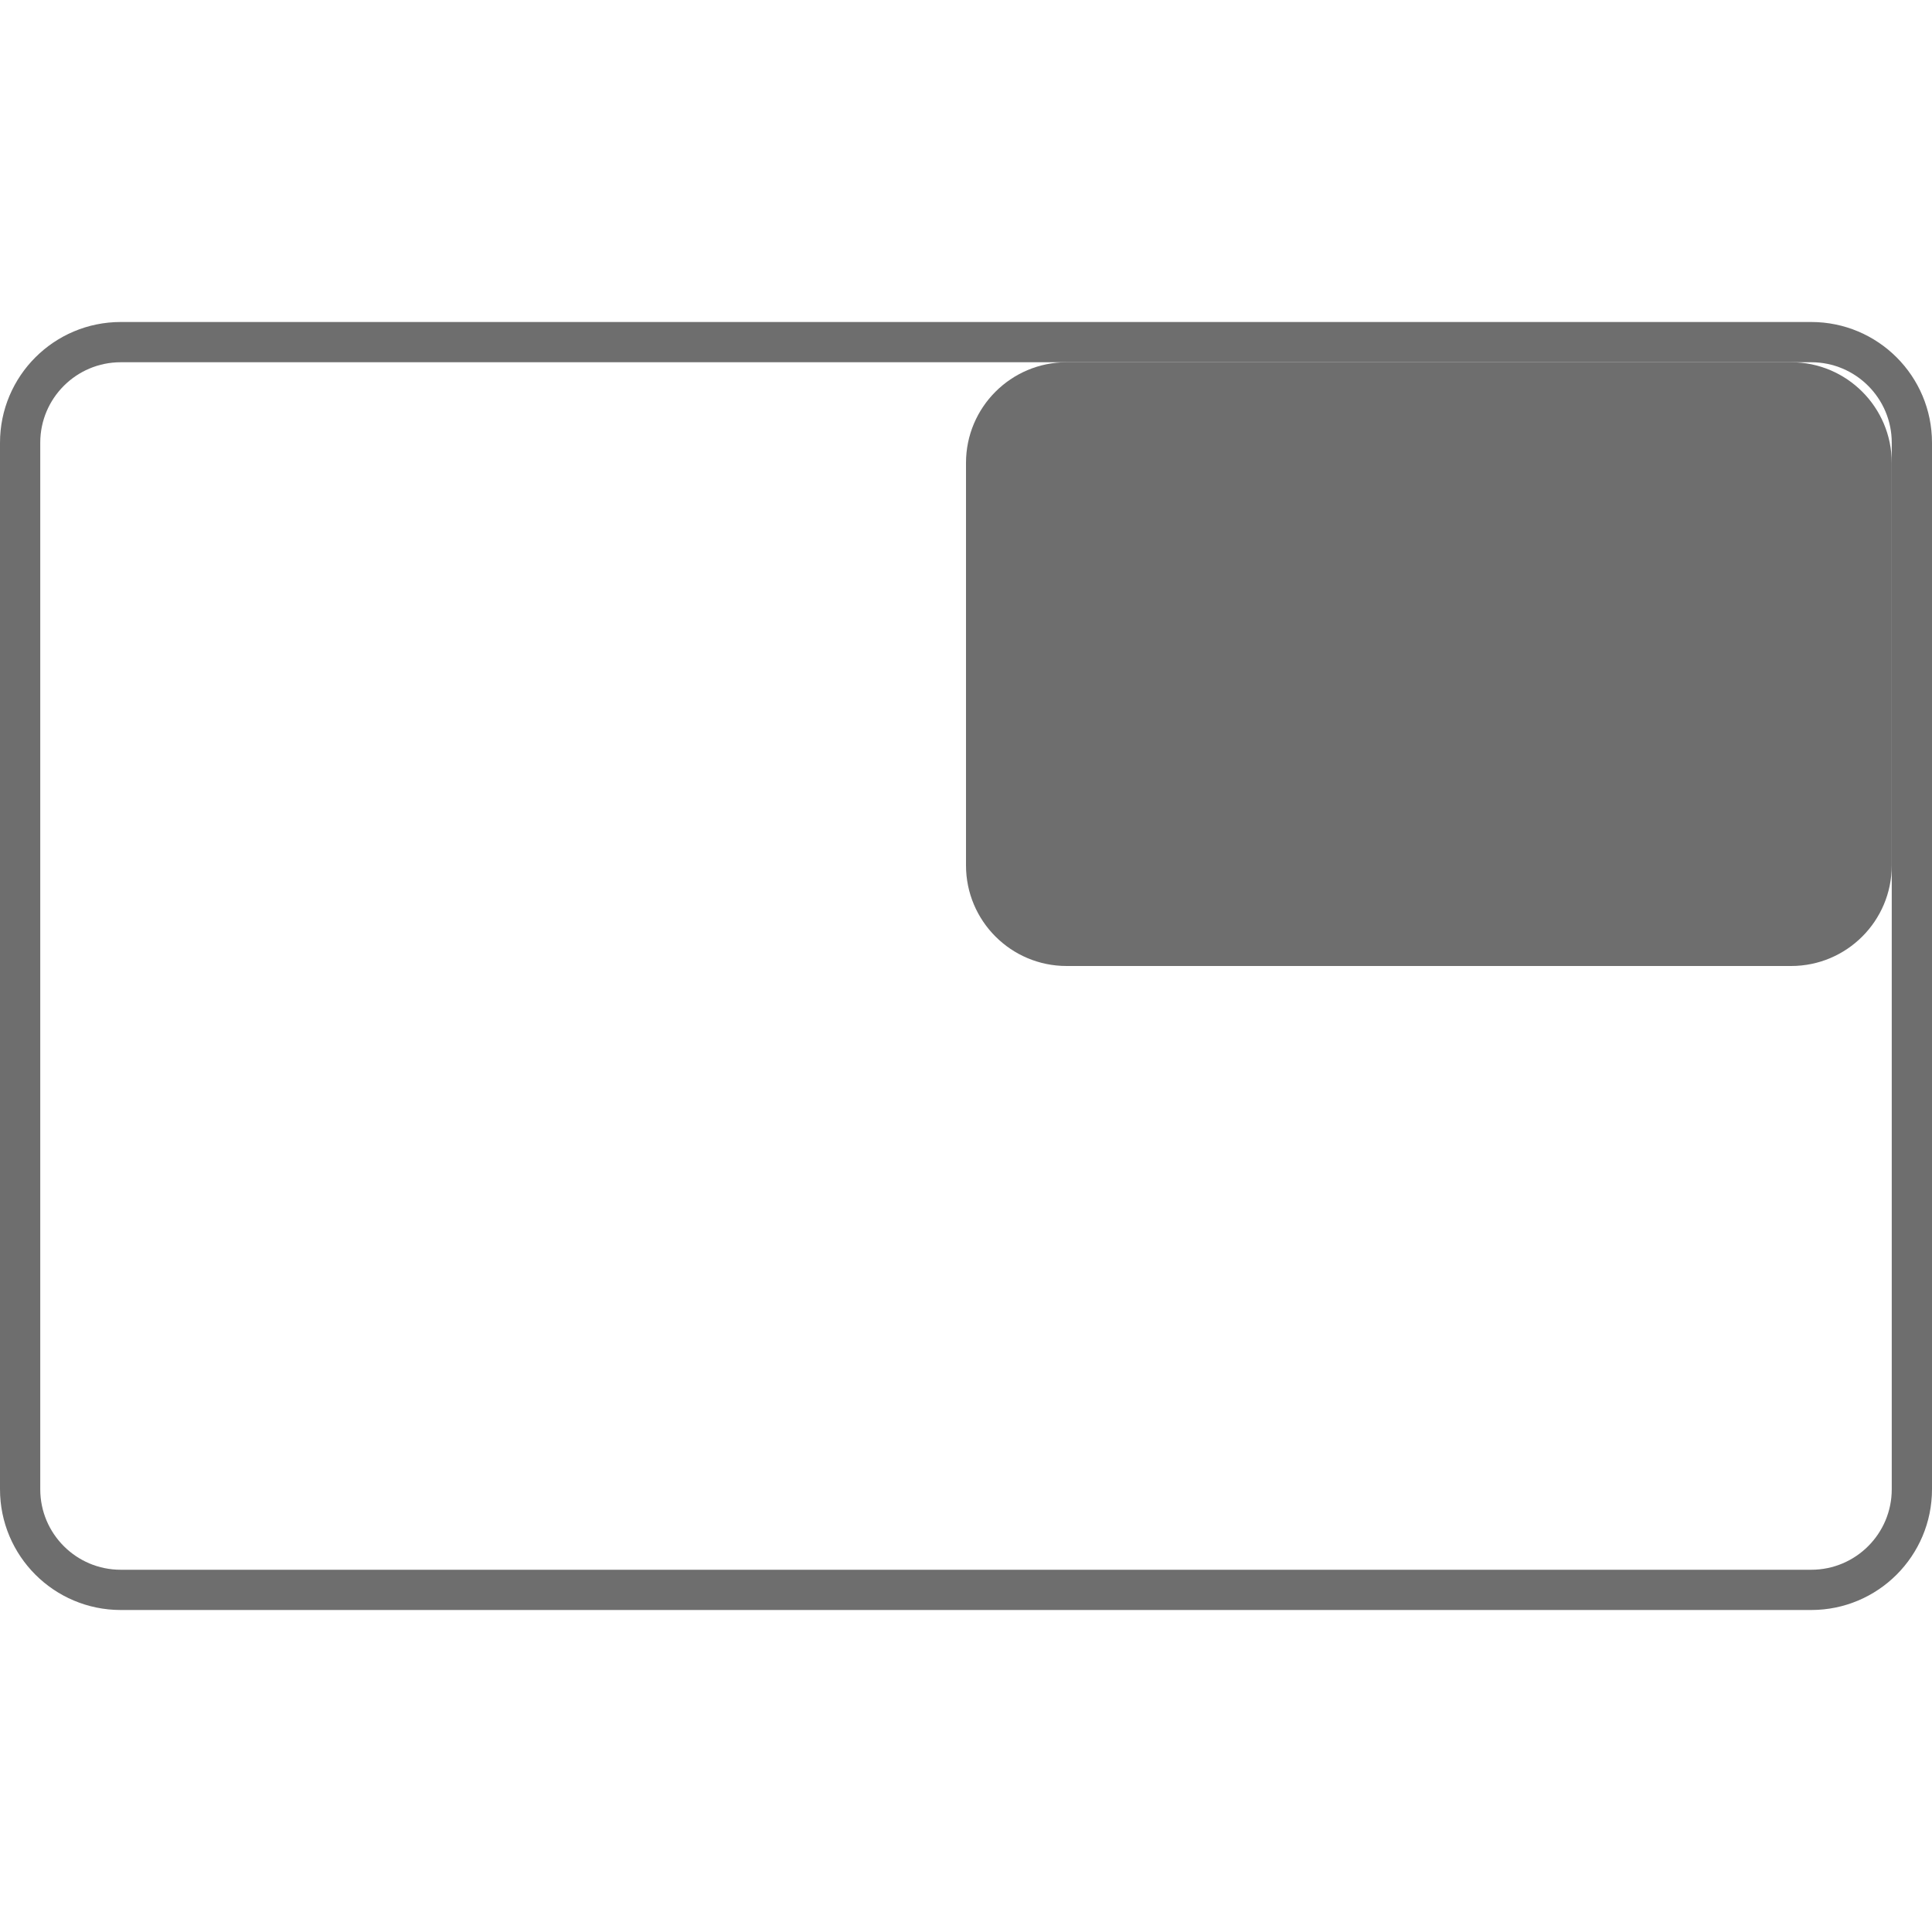
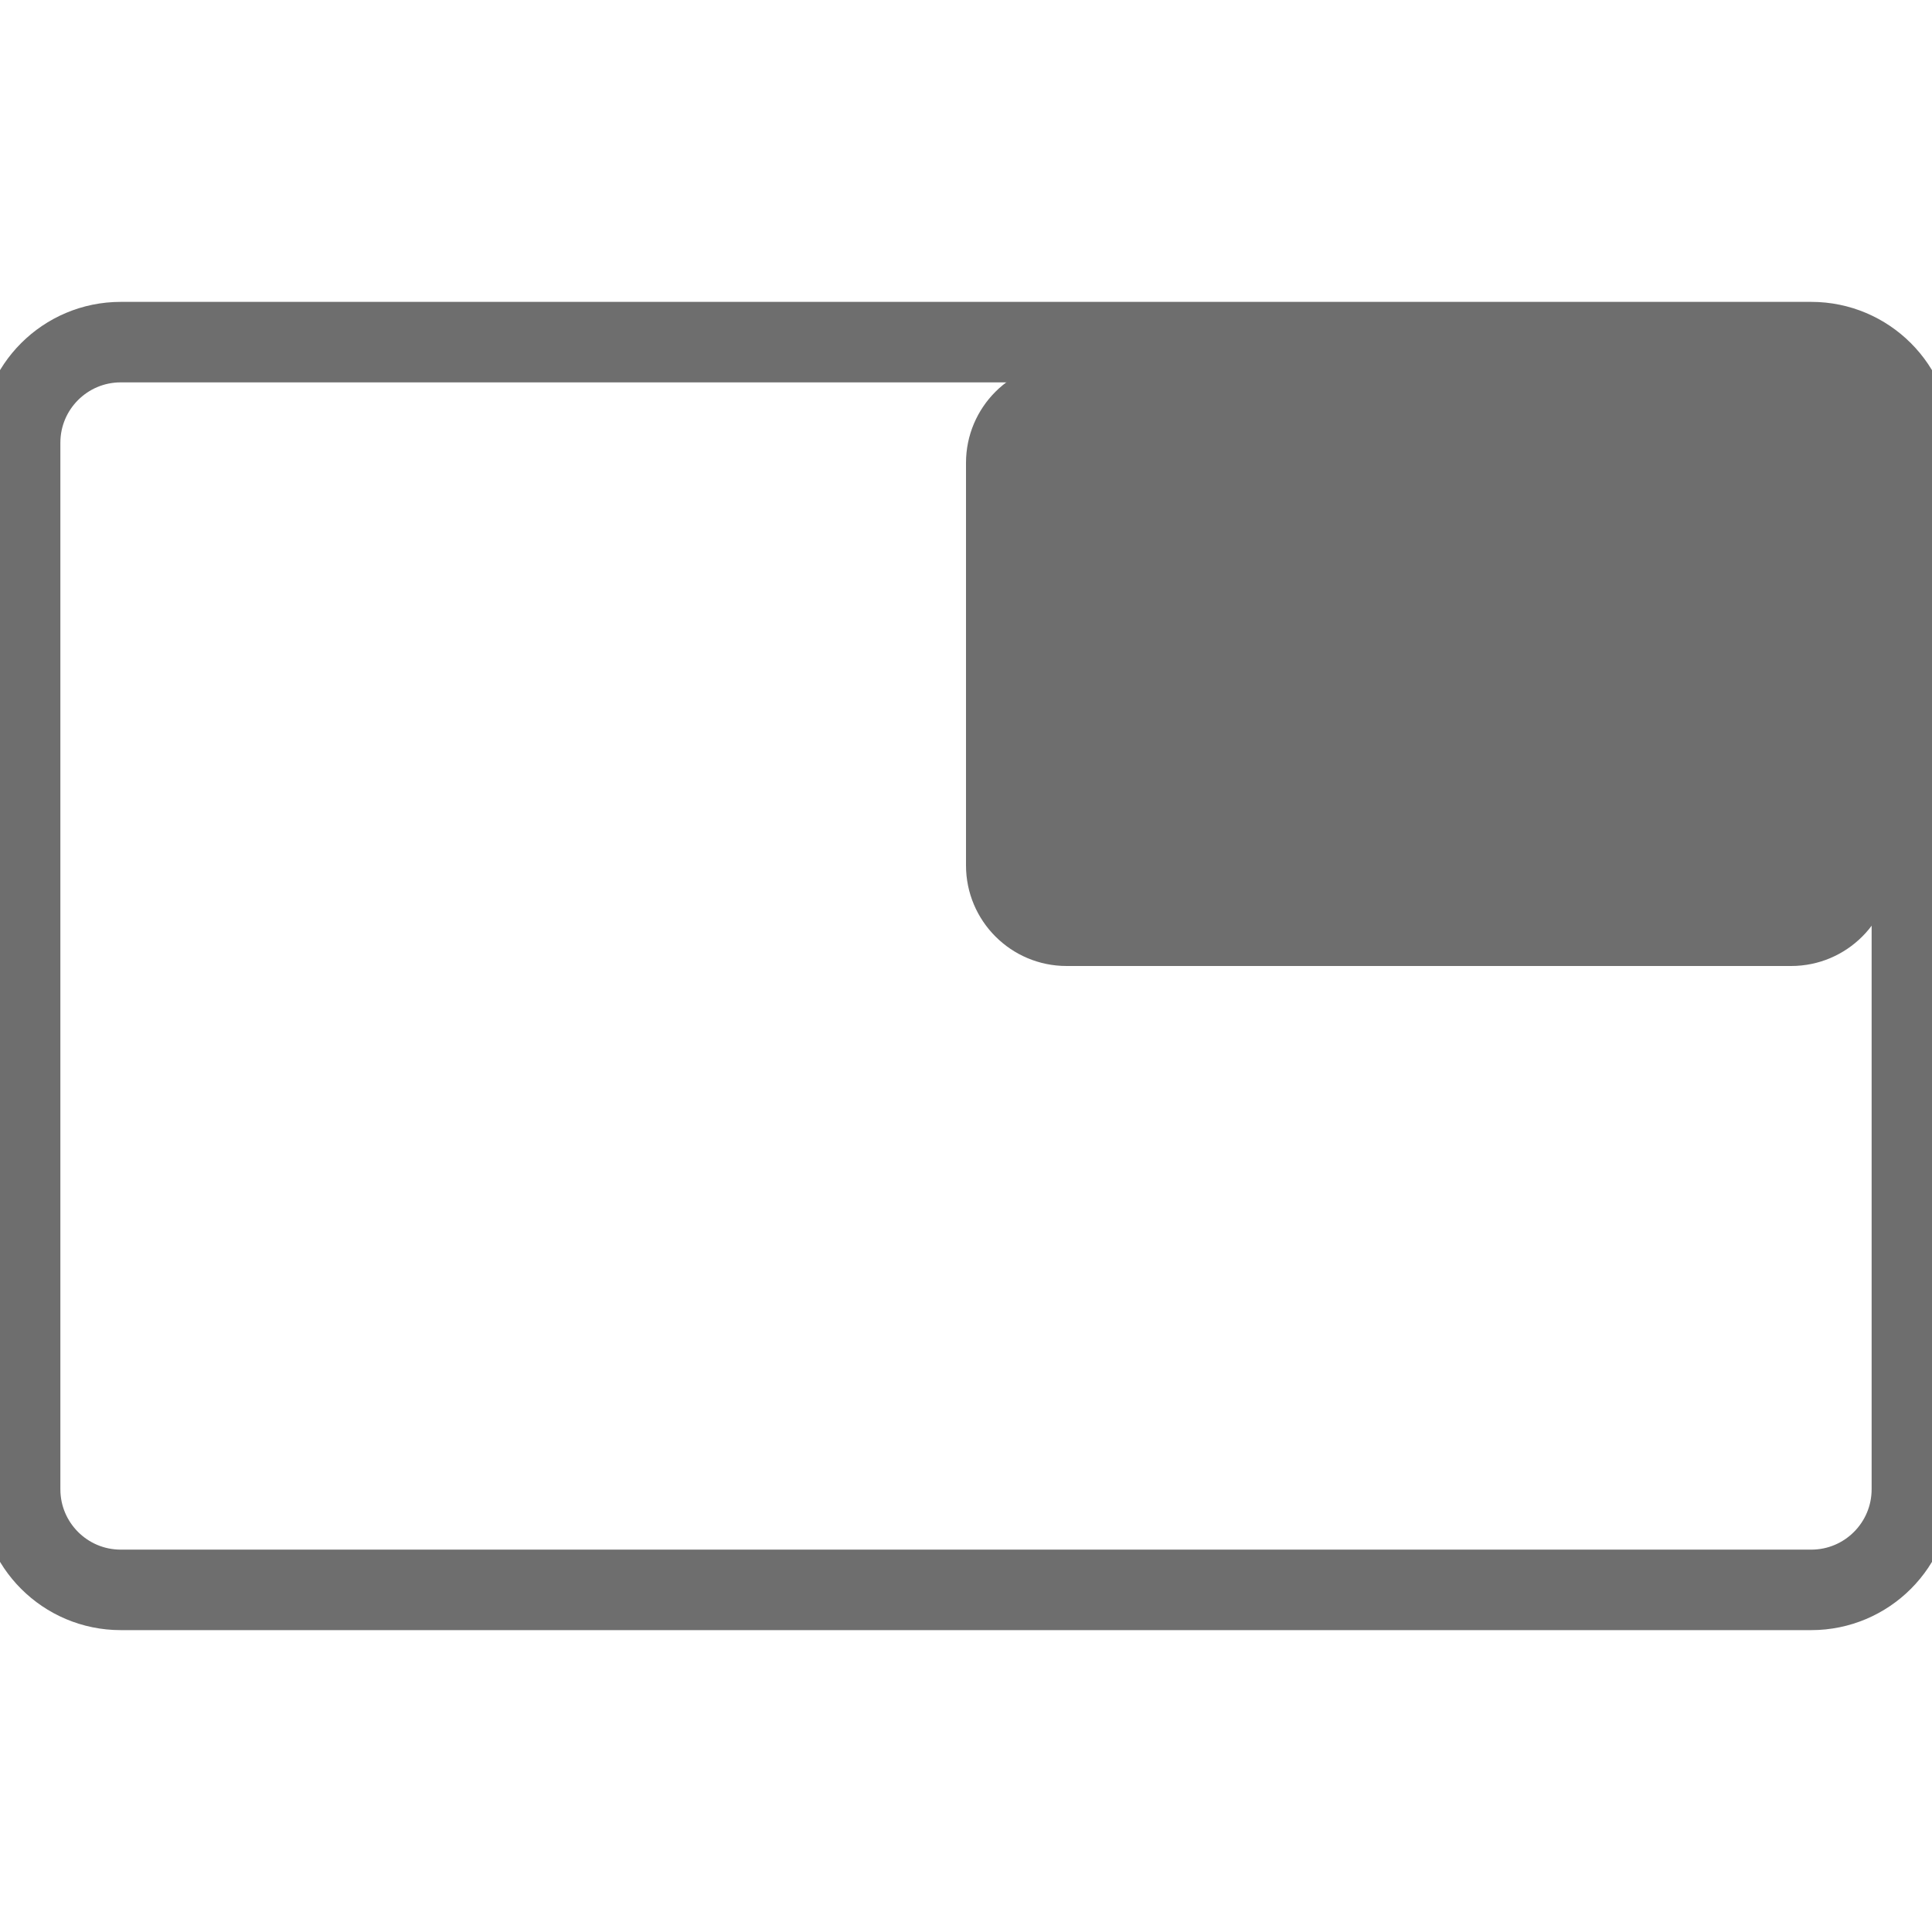
<svg xmlns="http://www.w3.org/2000/svg" version="1.0" width="16" height="16" viewBox="0 0 192 128">
-   <rect id="screen" stroke="#6E6E6E" stroke-width="4" fill="none" x="2" y="2" rx="10" width="188" height="124" />
+   <rect id="screen" stroke="#6E6E6E" stroke-width="8" fill="none" x="2" y="2" rx="10" width="188" height="124" />
  <rect id="top-right-quarter" x="96" y="4" width="92" height="60" rx="10" fill="#6E6E6E" />
</svg>
